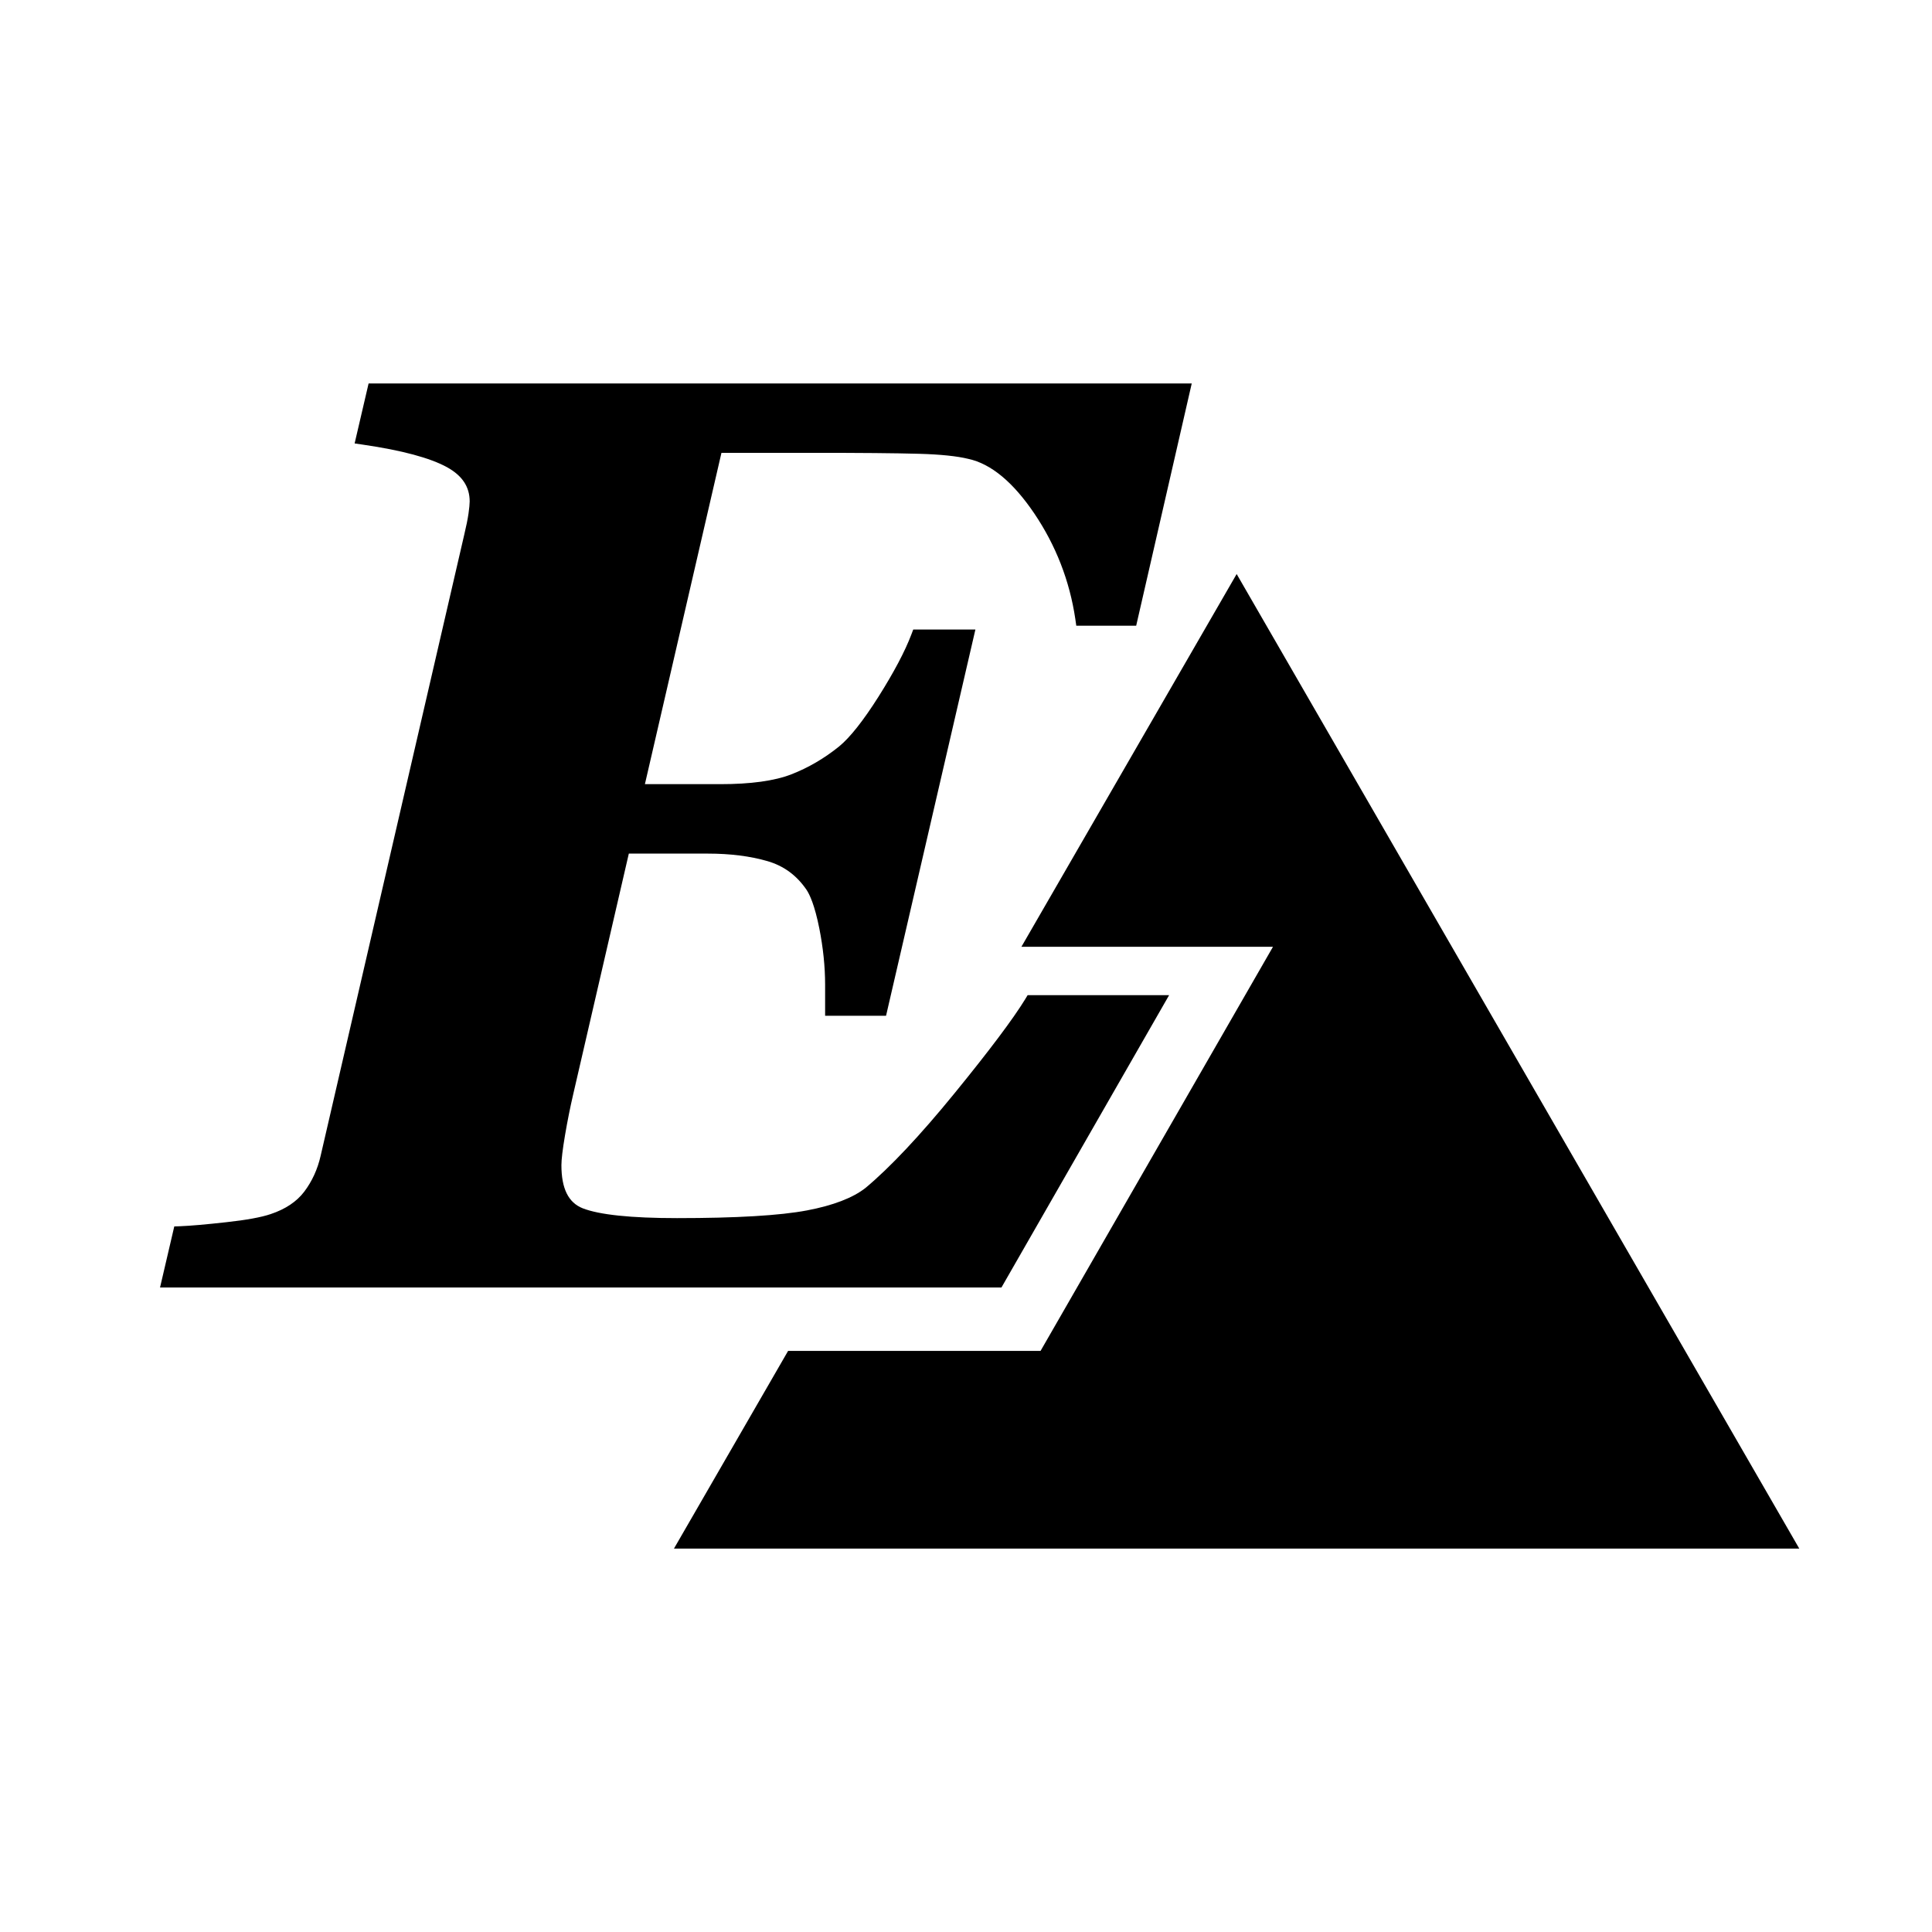
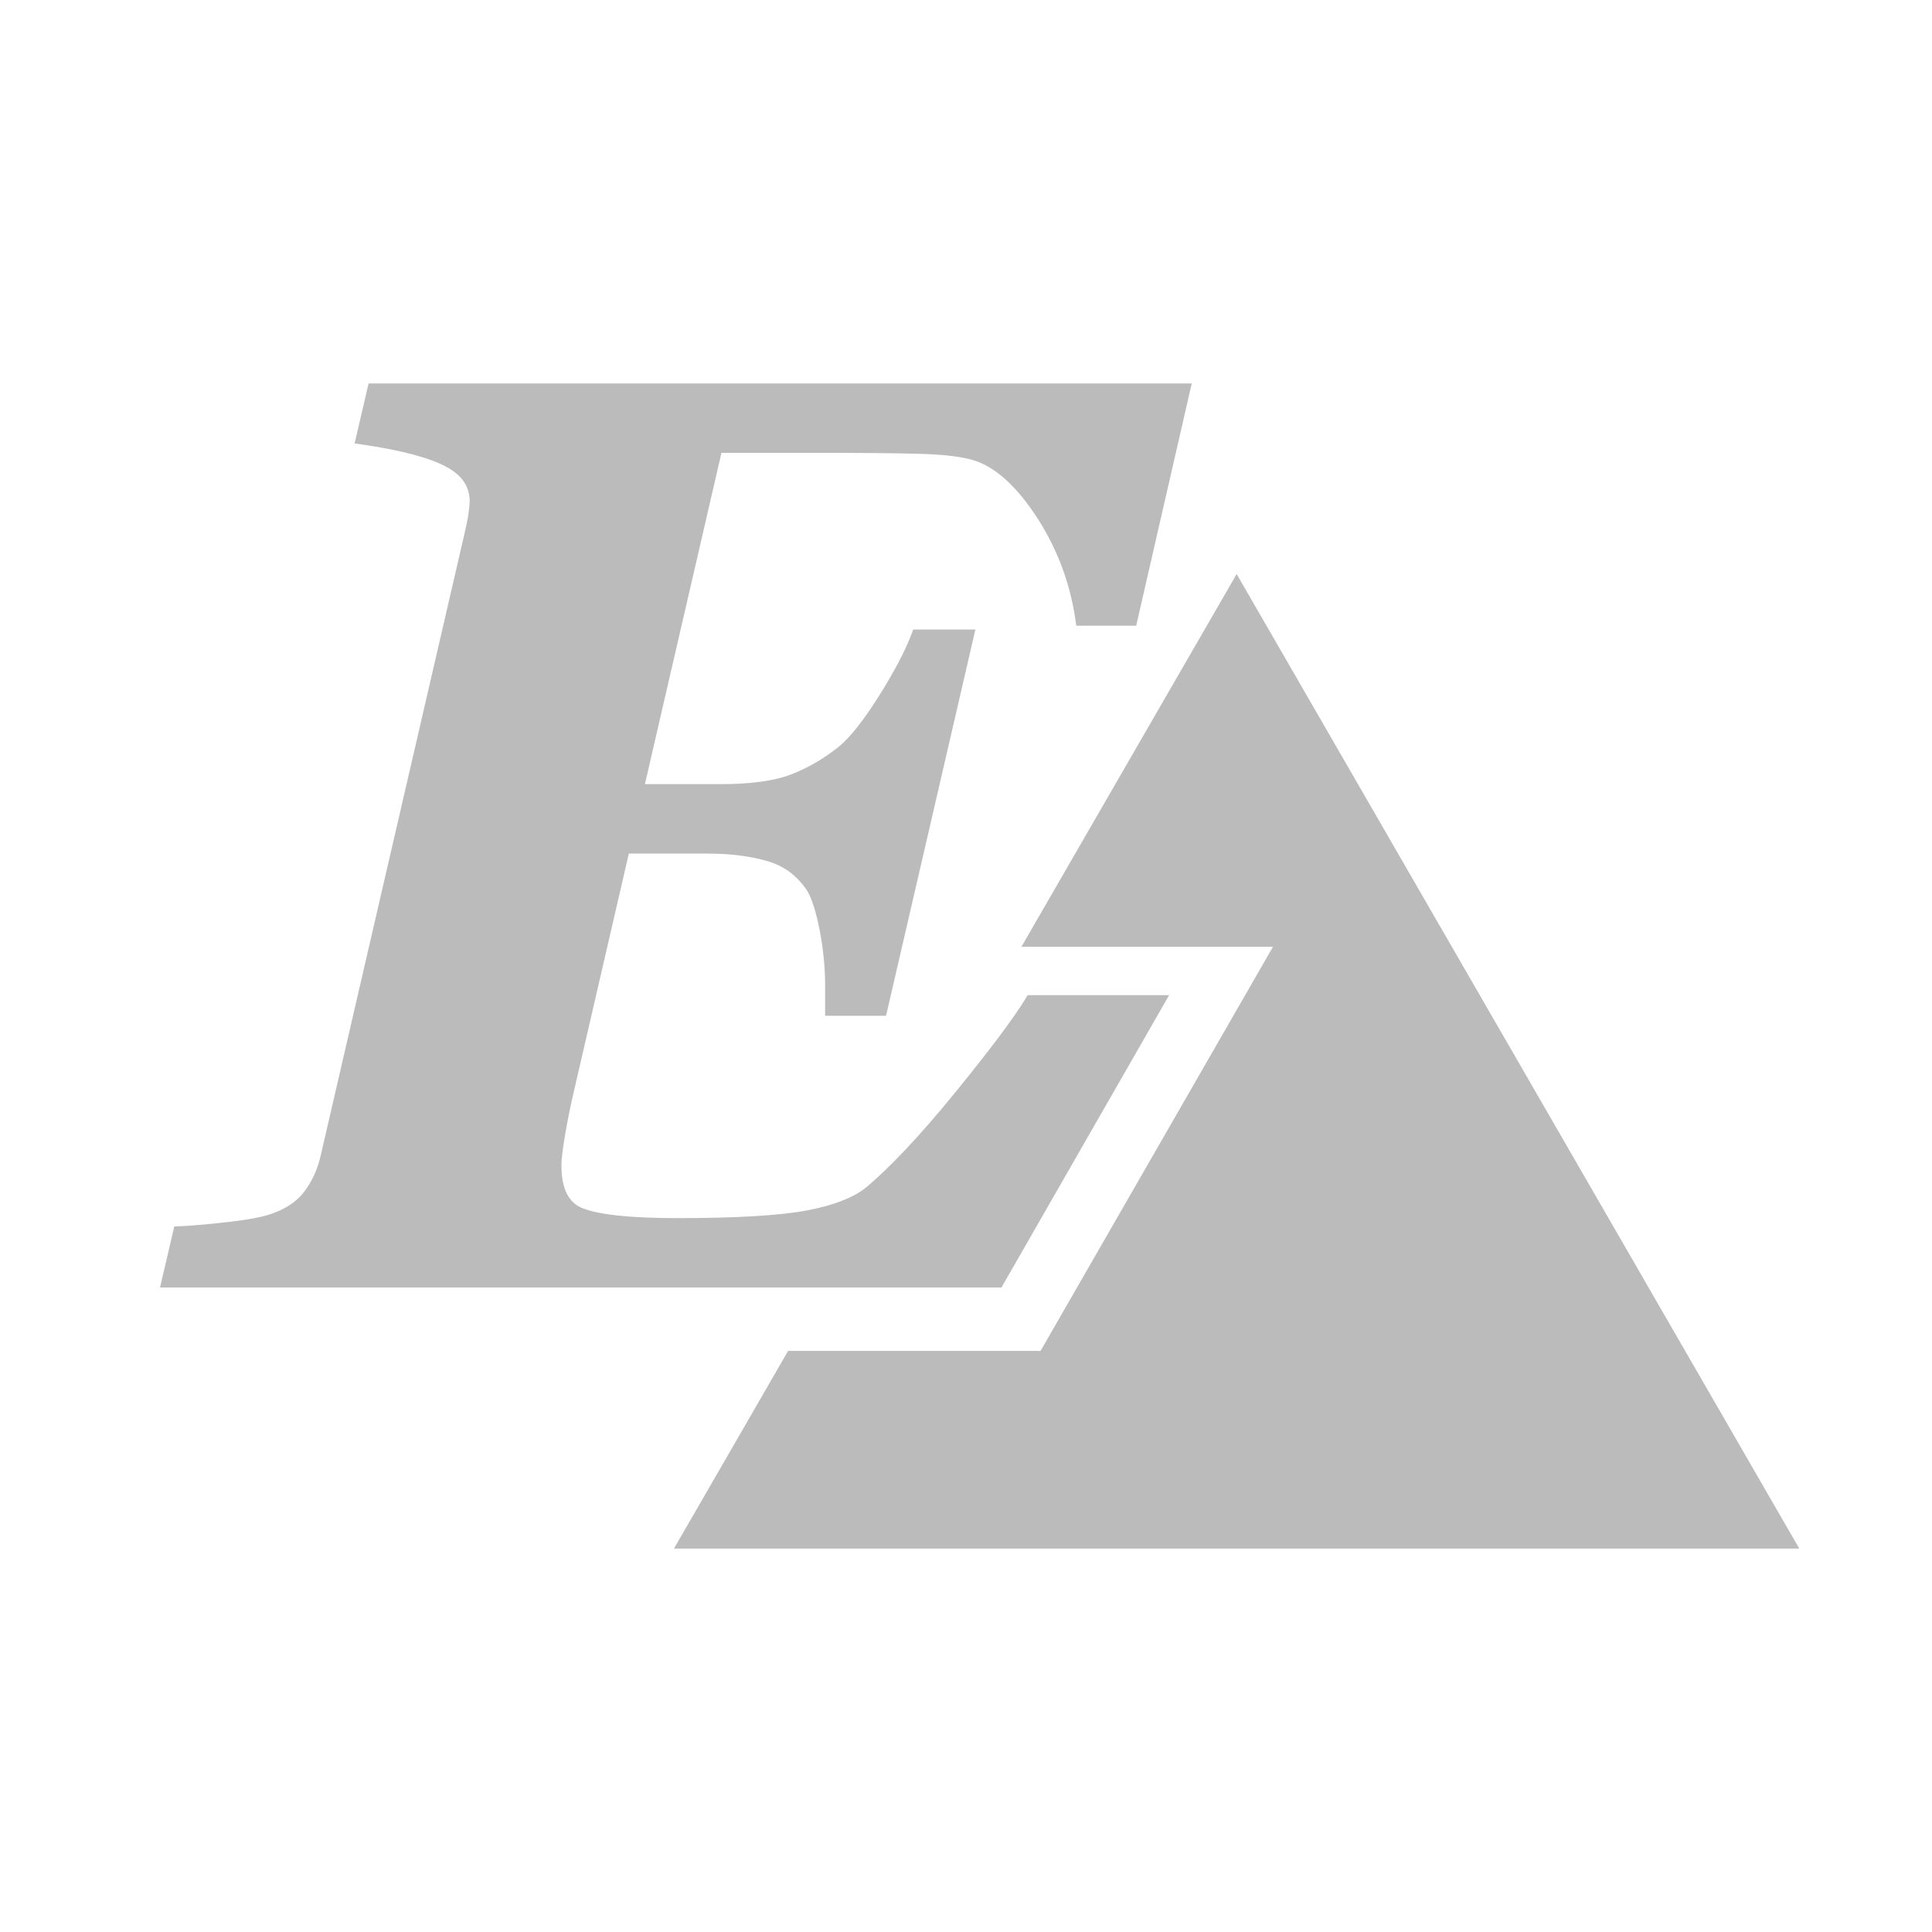
<svg xmlns="http://www.w3.org/2000/svg" version="1.1" id="Layer_1" x="0px" y="0px" viewBox="0 0 283.46 283.46" style="enable-background:new 0 0 283.46 283.46;" xml:space="preserve">
-   <g>
-     <g>
-       <g>
-         <path d="M23.48,188.9l2.09-8.96l0.87-0.03c1.49-0.06,3.7-0.25,6.76-0.59c2.94-0.32,5.13-0.72,6.51-1.19     c2.16-0.72,3.81-1.82,4.92-3.28c1.15-1.52,1.96-3.28,2.41-5.26l21.07-91.13c0.3-1.25,0.51-2.29,0.63-3.12     c0.11-0.8,0.17-1.4,0.17-1.77c0-2.14-1.08-3.78-3.32-5.02c-2.47-1.36-6.62-2.48-12.33-3.31l-1.23-0.18l2.05-8.8h120.77     L166.7,91.8h-8.79l-0.14-0.98c-0.83-5.6-2.86-10.81-6.03-15.5c-3.1-4.58-6.34-7.27-9.65-7.99c-1.66-0.41-4.08-0.66-7.24-0.75     c-3.38-0.1-9.95-0.14-11.88-0.14h-17.12l-11.23,48.61h11.08c4.44,0,7.94-0.48,10.4-1.44c2.48-0.96,4.84-2.34,7.01-4.09     c1.61-1.32,3.55-3.78,5.78-7.3c2.25-3.57,3.88-6.64,4.82-9.12l0.28-0.74h9.12L130,149.03h-8.94v-4.54c0-2.66-0.29-5.44-0.85-8.27     c-0.68-3.41-1.41-4.98-1.89-5.69c-1.46-2.12-3.33-3.49-5.73-4.19c-2.53-0.73-5.45-1.1-8.7-1.1H92.26l-8.18,35.4     c-0.42,1.81-0.82,3.79-1.18,5.91c-0.35,2.07-0.53,3.55-0.53,4.4c0,3.43,1.02,5.5,3.13,6.33c2.43,0.95,7.08,1.44,13.82,1.44     c8.71,0,15.13-0.38,19.08-1.13c3.84-0.73,6.74-1.84,8.6-3.31c3.58-2.99,7.98-7.66,13.05-13.88c5.09-6.24,8.59-10.9,10.39-13.84     l0.33-0.55h20.76l-24.6,42.89H23.48z" />
+   <defs id="defs5" />
+   <g id="g5" style="fill:#bbbbbb;fill-opacity:1">
+     <g id="g3" style="fill:#bbbbbb;fill-opacity:1">
+       <g id="g1" style="fill:#bbbbbb;fill-opacity:1">
+         <path d="M23.48,188.9l2.09-8.96l0.87-0.03c1.49-0.06,3.7-0.25,6.76-0.59c2.94-0.32,5.13-0.72,6.51-1.19     c2.16-0.72,3.81-1.82,4.92-3.28c1.15-1.52,1.96-3.28,2.41-5.26l21.07-91.13c0.3-1.25,0.51-2.29,0.63-3.12     c0.11-0.8,0.17-1.4,0.17-1.77c0-2.14-1.08-3.78-3.32-5.02c-2.47-1.36-6.62-2.48-12.33-3.31l-1.23-0.18l2.05-8.8h120.77     L166.7,91.8h-8.79l-0.14-0.98c-0.83-5.6-2.86-10.81-6.03-15.5c-3.1-4.58-6.34-7.27-9.65-7.99c-1.66-0.41-4.08-0.66-7.24-0.75     c-3.38-0.1-9.95-0.14-11.88-0.14h-17.12l-11.23,48.61h11.08c4.44,0,7.94-0.48,10.4-1.44c2.48-0.96,4.84-2.34,7.01-4.09     c1.61-1.32,3.55-3.78,5.78-7.3c2.25-3.57,3.88-6.64,4.82-9.12l0.28-0.74h9.12L130,149.03h-8.94v-4.54c0-2.66-0.29-5.44-0.85-8.27     c-0.68-3.41-1.41-4.98-1.89-5.69c-1.46-2.12-3.33-3.49-5.73-4.19c-2.53-0.73-5.45-1.1-8.7-1.1H92.26l-8.18,35.4     c-0.42,1.81-0.82,3.79-1.18,5.91c-0.35,2.07-0.53,3.55-0.53,4.4c0,3.43,1.02,5.5,3.13,6.33c2.43,0.95,7.08,1.44,13.82,1.44     c8.71,0,15.13-0.38,19.08-1.13c3.84-0.73,6.74-1.84,8.6-3.31c3.58-2.99,7.98-7.66,13.05-13.88c5.09-6.24,8.59-10.9,10.39-13.84     l0.33-0.55h20.76l-24.6,42.89H23.48z" id="path1" style="fill:#bbbbbb;fill-opacity:1" />
      </g>
-       <g>
-         <path d="M173.41,57.4l-7.62,33.25h-6.89c-0.86-5.8-2.93-11.12-6.21-15.97s-6.73-7.67-10.35-8.47c-1.72-0.43-4.2-0.69-7.45-0.78     c-3.25-0.09-9.76-0.14-11.91-0.14h-18.03l-11.76,50.89h12.52c4.6,0,8.21-0.5,10.81-1.52c2.61-1.01,5.05-2.43,7.32-4.27     c1.72-1.41,3.73-3.93,6.03-7.58c2.3-3.64,3.94-6.75,4.92-9.32h6.89l-12.58,54.38h-6.89v-3.4c0-2.76-0.29-5.59-0.88-8.5     c-0.58-2.91-1.27-4.94-2.07-6.11c-1.6-2.33-3.71-3.87-6.35-4.64c-2.64-0.77-5.65-1.15-9.02-1.15H91.35l-8.39,36.29     c-0.43,1.84-0.83,3.83-1.19,5.97c-0.37,2.14-0.55,3.67-0.55,4.59c0,3.92,1.29,6.38,3.86,7.4c2.57,1.01,7.32,1.52,14.24,1.52     c8.82,0,15.25-0.38,19.29-1.15c4.04-0.77,7.07-1.94,9.1-3.54c3.67-3.06,8.08-7.75,13.23-14.05c5.15-6.31,8.64-10.96,10.47-13.96     h18.15l-23.29,40.6H24.91l1.56-6.71c1.53-0.06,3.81-0.26,6.84-0.6c3.03-0.34,5.28-0.75,6.75-1.24c2.39-0.79,4.21-2.02,5.47-3.67     c1.25-1.65,2.13-3.55,2.62-5.7l21.07-91.13c0.31-1.29,0.52-2.36,0.64-3.22c0.12-0.86,0.18-1.5,0.18-1.93     c0-2.57-1.3-4.58-3.91-6.02c-2.6-1.44-6.84-2.59-12.72-3.44l1.56-6.71H173.41z" />
+       <g id="g2" style="fill:#bbbbbb;fill-opacity:1">
+         <path d="M173.41,57.4l-7.62,33.25h-6.89c-0.86-5.8-2.93-11.12-6.21-15.97s-6.73-7.67-10.35-8.47c-1.72-0.43-4.2-0.69-7.45-0.78     c-3.25-0.09-9.76-0.14-11.91-0.14h-18.03l-11.76,50.89h12.52c4.6,0,8.21-0.5,10.81-1.52c2.61-1.01,5.05-2.43,7.32-4.27     c1.72-1.41,3.73-3.93,6.03-7.58c2.3-3.64,3.94-6.75,4.92-9.32h6.89l-12.58,54.38h-6.89v-3.4c0-2.76-0.29-5.59-0.88-8.5     c-0.58-2.91-1.27-4.94-2.07-6.11c-1.6-2.33-3.71-3.87-6.35-4.64c-2.64-0.77-5.65-1.15-9.02-1.15H91.35l-8.39,36.29     c-0.43,1.84-0.83,3.83-1.19,5.97c-0.37,2.14-0.55,3.67-0.55,4.59c0,3.92,1.29,6.38,3.86,7.4c2.57,1.01,7.32,1.52,14.24,1.52     c8.82,0,15.25-0.38,19.29-1.15c4.04-0.77,7.07-1.94,9.1-3.54c3.67-3.06,8.08-7.75,13.23-14.05c5.15-6.31,8.64-10.96,10.47-13.96     h18.15l-23.29,40.6H24.91l1.56-6.71c1.53-0.06,3.81-0.26,6.84-0.6c3.03-0.34,5.28-0.75,6.75-1.24c2.39-0.79,4.21-2.02,5.47-3.67     c1.25-1.65,2.13-3.55,2.62-5.7l21.07-91.13c0.31-1.29,0.52-2.36,0.64-3.22c0.12-0.86,0.18-1.5,0.18-1.93     c0-2.57-1.3-4.58-3.91-6.02c-2.6-1.44-6.84-2.59-12.72-3.44l1.56-6.71H173.41z" id="path2" style="fill:#bbbbbb;fill-opacity:1" />
      </g>
    </g>
-     <g>
-       <polygon points="181.44,84.22 149.86,138.91 186.77,138.91 152.67,198.2 115.63,198.2 98.88,227.21 263.99,227.21   " />
+     <g id="g4" style="fill:#bbbbbb;fill-opacity:1">
+       <polygon points="181.44,84.22 149.86,138.91 186.77,138.91 152.67,198.2 115.63,198.2 98.88,227.21 263.99,227.21   " id="polygon3" style="fill:#bbbbbb;fill-opacity:1" />
    </g>
  </g>
</svg>
